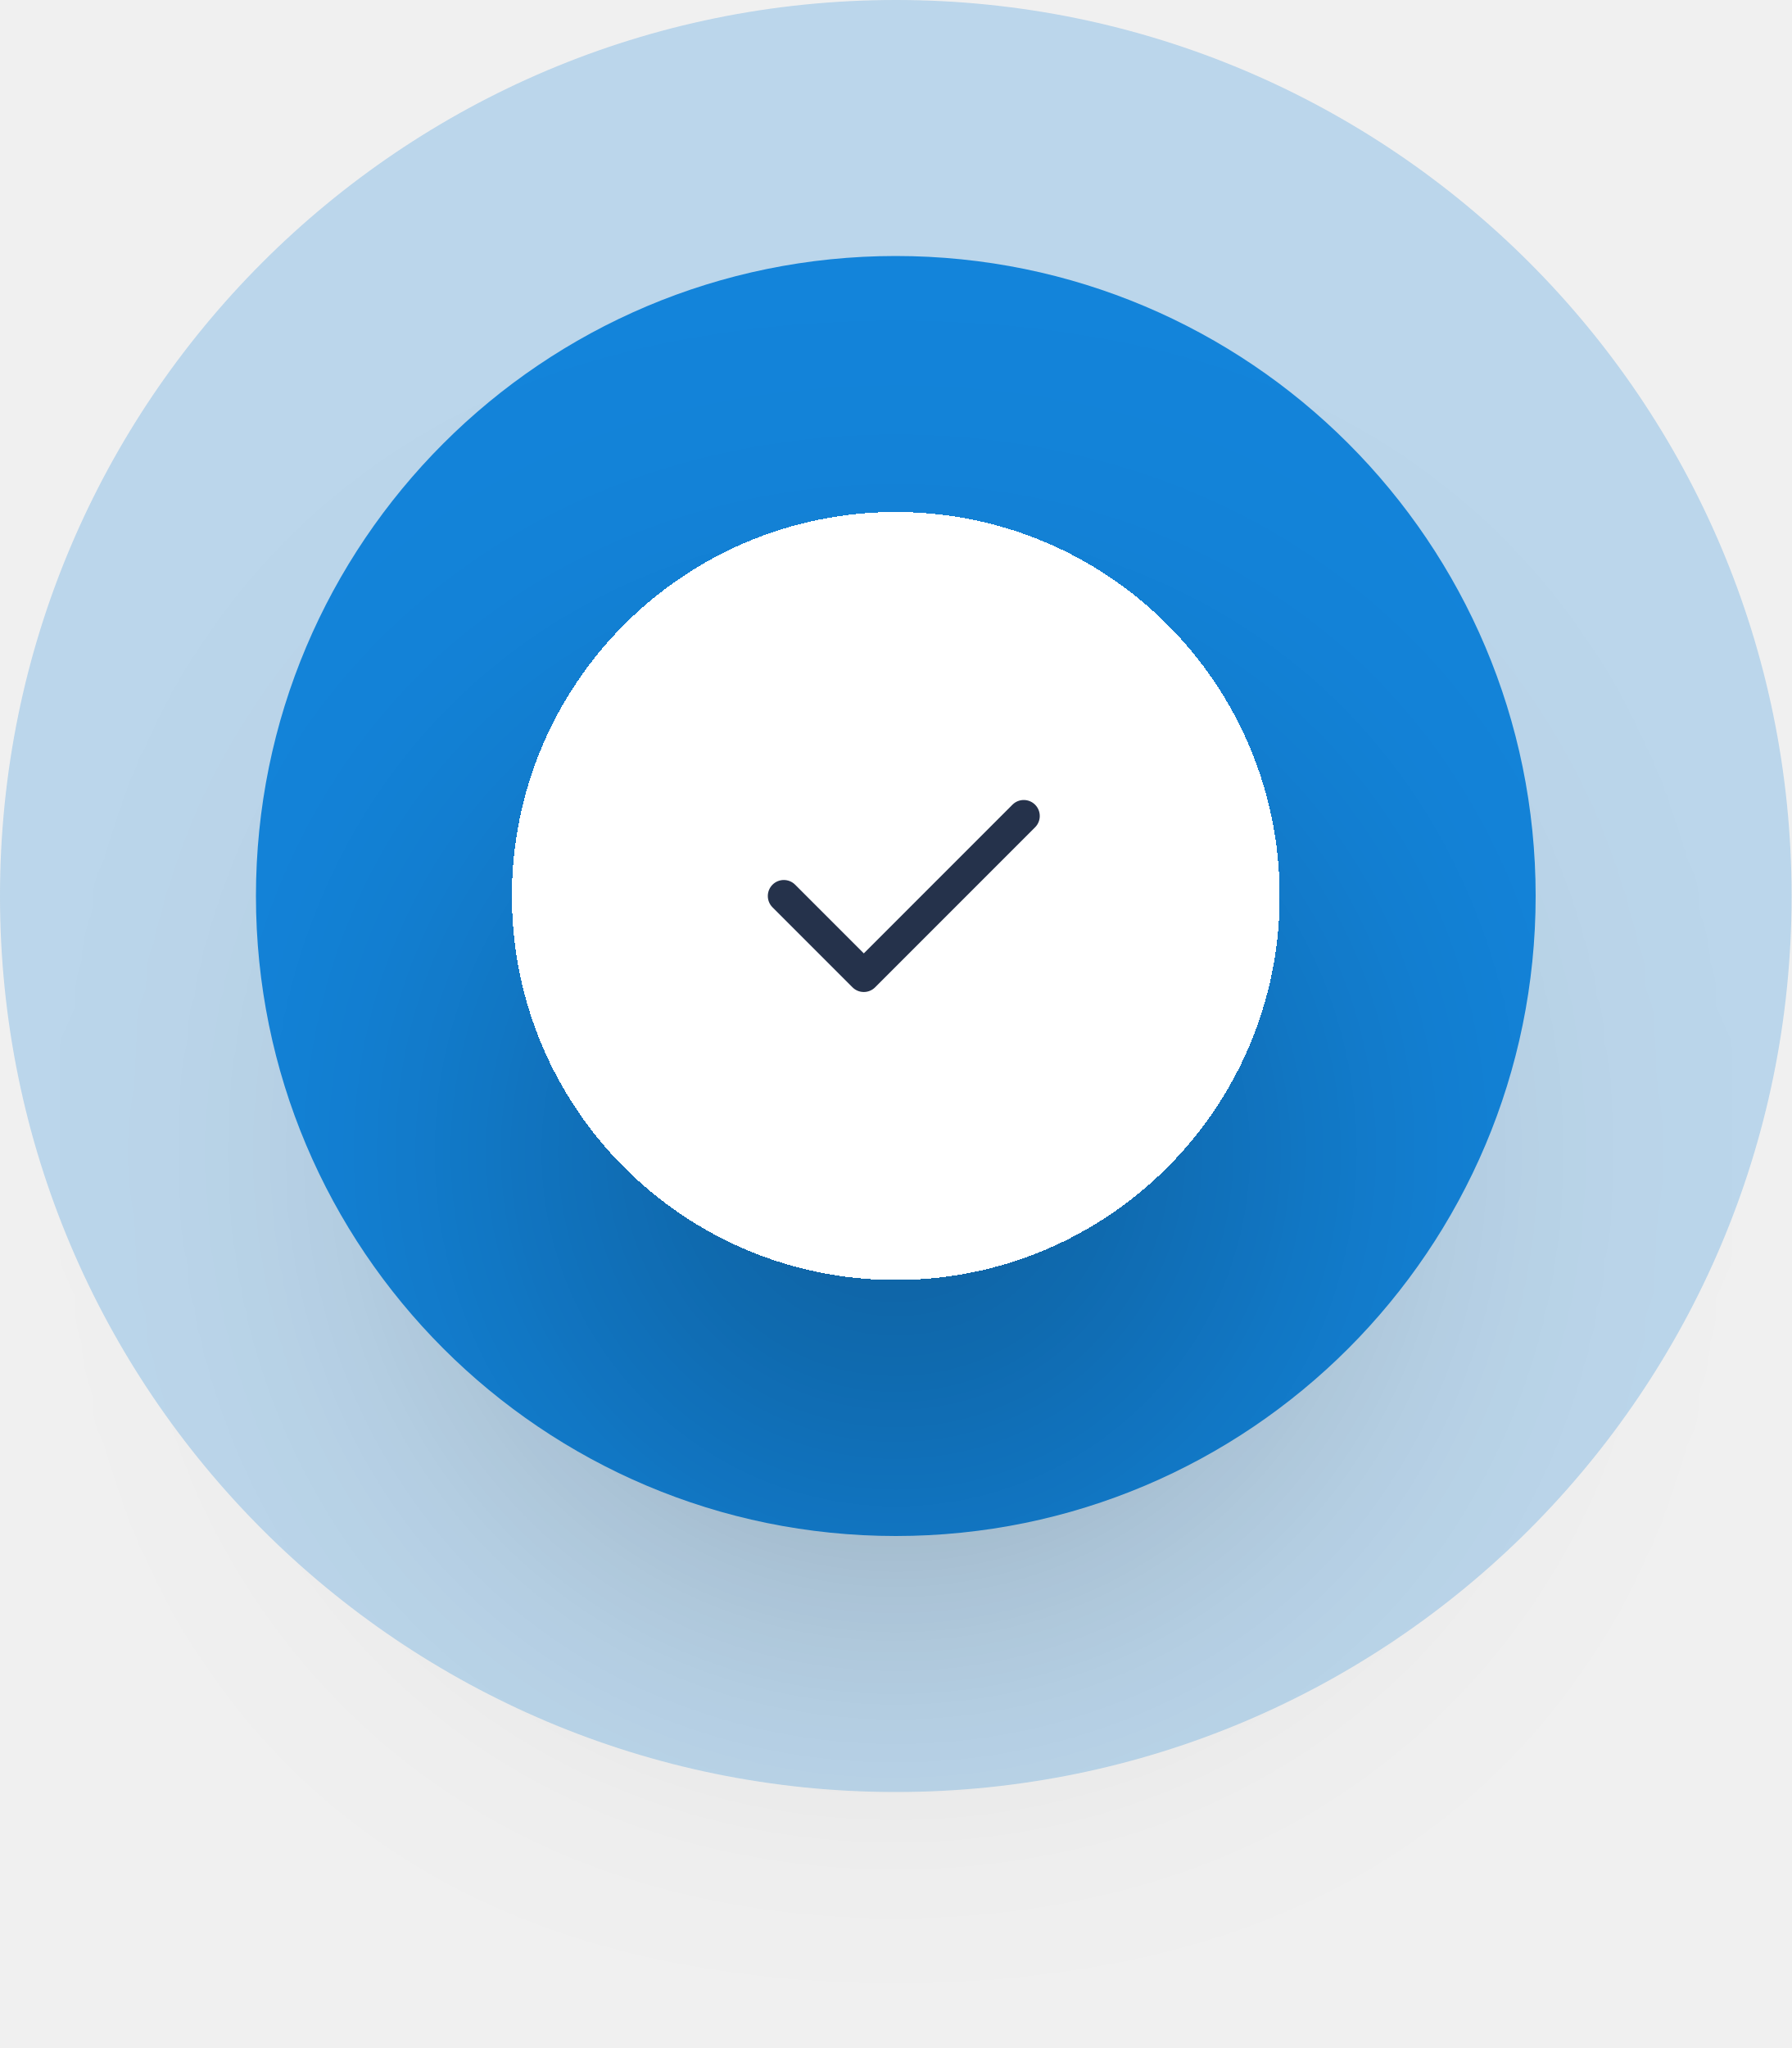
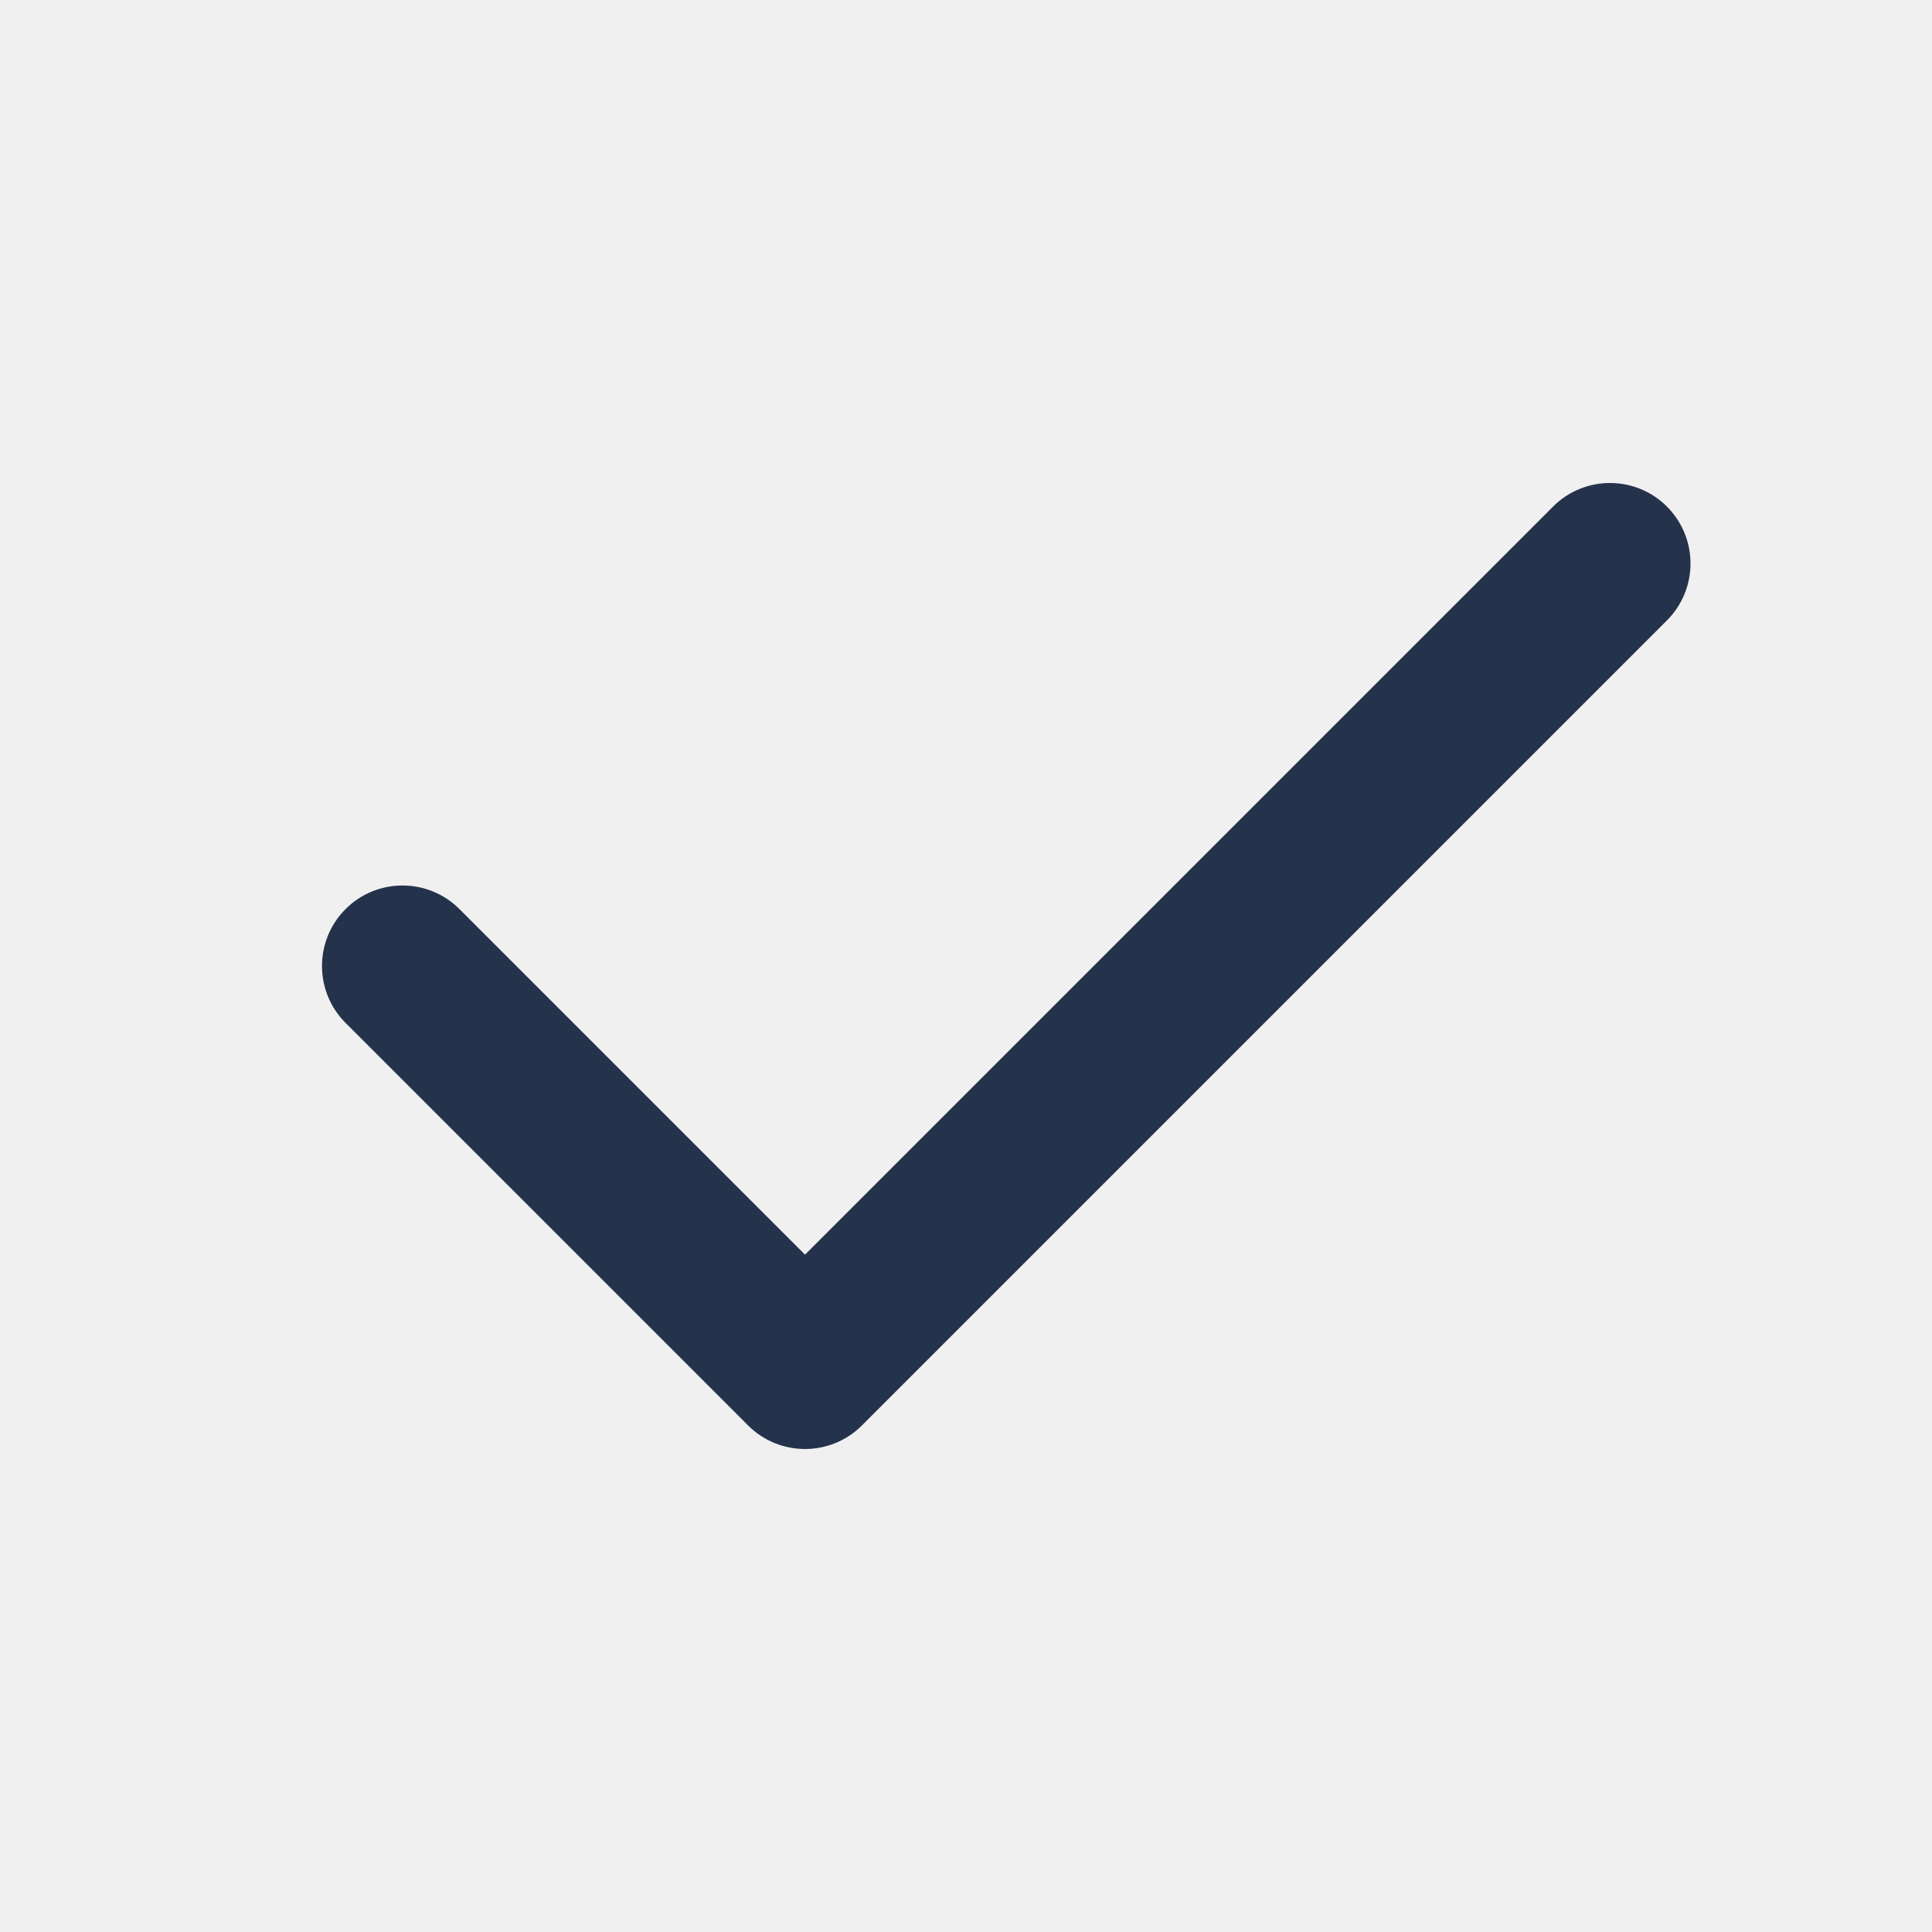
- <svg xmlns="http://www.w3.org/2000/svg" width="140" height="160" viewBox="0 0 140 160" fill="none">
-   <rect width="140" height="140" rx="70" fill="#1384DA" fill-opacity="0.24" />
-   <rect x="20" y="20" width="100" height="100" rx="50" fill="#1384DA" />
-   <g filter="url(#filter0_d_7032_112706)">
-     <rect x="40" y="40" width="60" height="60" rx="30" fill="white" shape-rendering="crispEdges" />
-     <path fill-rule="evenodd" clip-rule="evenodd" d="M80.884 62.866C81.372 63.354 81.372 64.146 80.884 64.634L68.384 77.134C67.896 77.622 67.104 77.622 66.616 77.134L60.366 70.884C59.878 70.396 59.878 69.604 60.366 69.116C60.854 68.628 61.646 68.628 62.134 69.116L67.5 74.482L79.116 62.866C79.604 62.378 80.396 62.378 80.884 62.866Z" fill="#25324B" />
-   </g>
-   <defs>
-     <filter id="filter0_d_7032_112706" x="0" y="20" width="140" height="140" filterUnits="userSpaceOnUse" color-interpolation-filters="sRGB">
-       <feFlood flood-opacity="0" result="BackgroundImageFix" />
-       <feColorMatrix in="SourceAlpha" type="matrix" values="0 0 0 0 0 0 0 0 0 0 0 0 0 0 0 0 0 0 127 0" result="hardAlpha" />
-       <feOffset dy="20" />
-       <feGaussianBlur stdDeviation="20" />
-       <feComposite in2="hardAlpha" operator="out" />
-       <feColorMatrix type="matrix" values="0 0 0 0 0 0 0 0 0 0 0 0 0 0 0 0 0 0 0.3 0" />
-       <feBlend mode="normal" in2="BackgroundImageFix" result="effect1_dropShadow_7032_112706" />
-       <feBlend mode="normal" in="SourceGraphic" in2="effect1_dropShadow_7032_112706" result="shape" />
-     </filter>
-   </defs>
+ <svg xmlns="http://www.w3.org/2000/svg" width="30" height="30" viewBox="0 0 30 30" fill="none">
+   <path fill-rule="evenodd" clip-rule="evenodd" d="M25.884 7.866C26.372 8.354 26.372 9.146 25.884 9.634L13.384 22.134C12.896 22.622 12.104 22.622 11.616 22.134L5.366 15.884C4.878 15.396 4.878 14.604 5.366 14.116C5.854 13.628 6.646 13.628 7.134 14.116L12.5 19.482L24.116 7.866C24.604 7.378 25.396 7.378 25.884 7.866Z" fill="#25324B" />
</svg>
